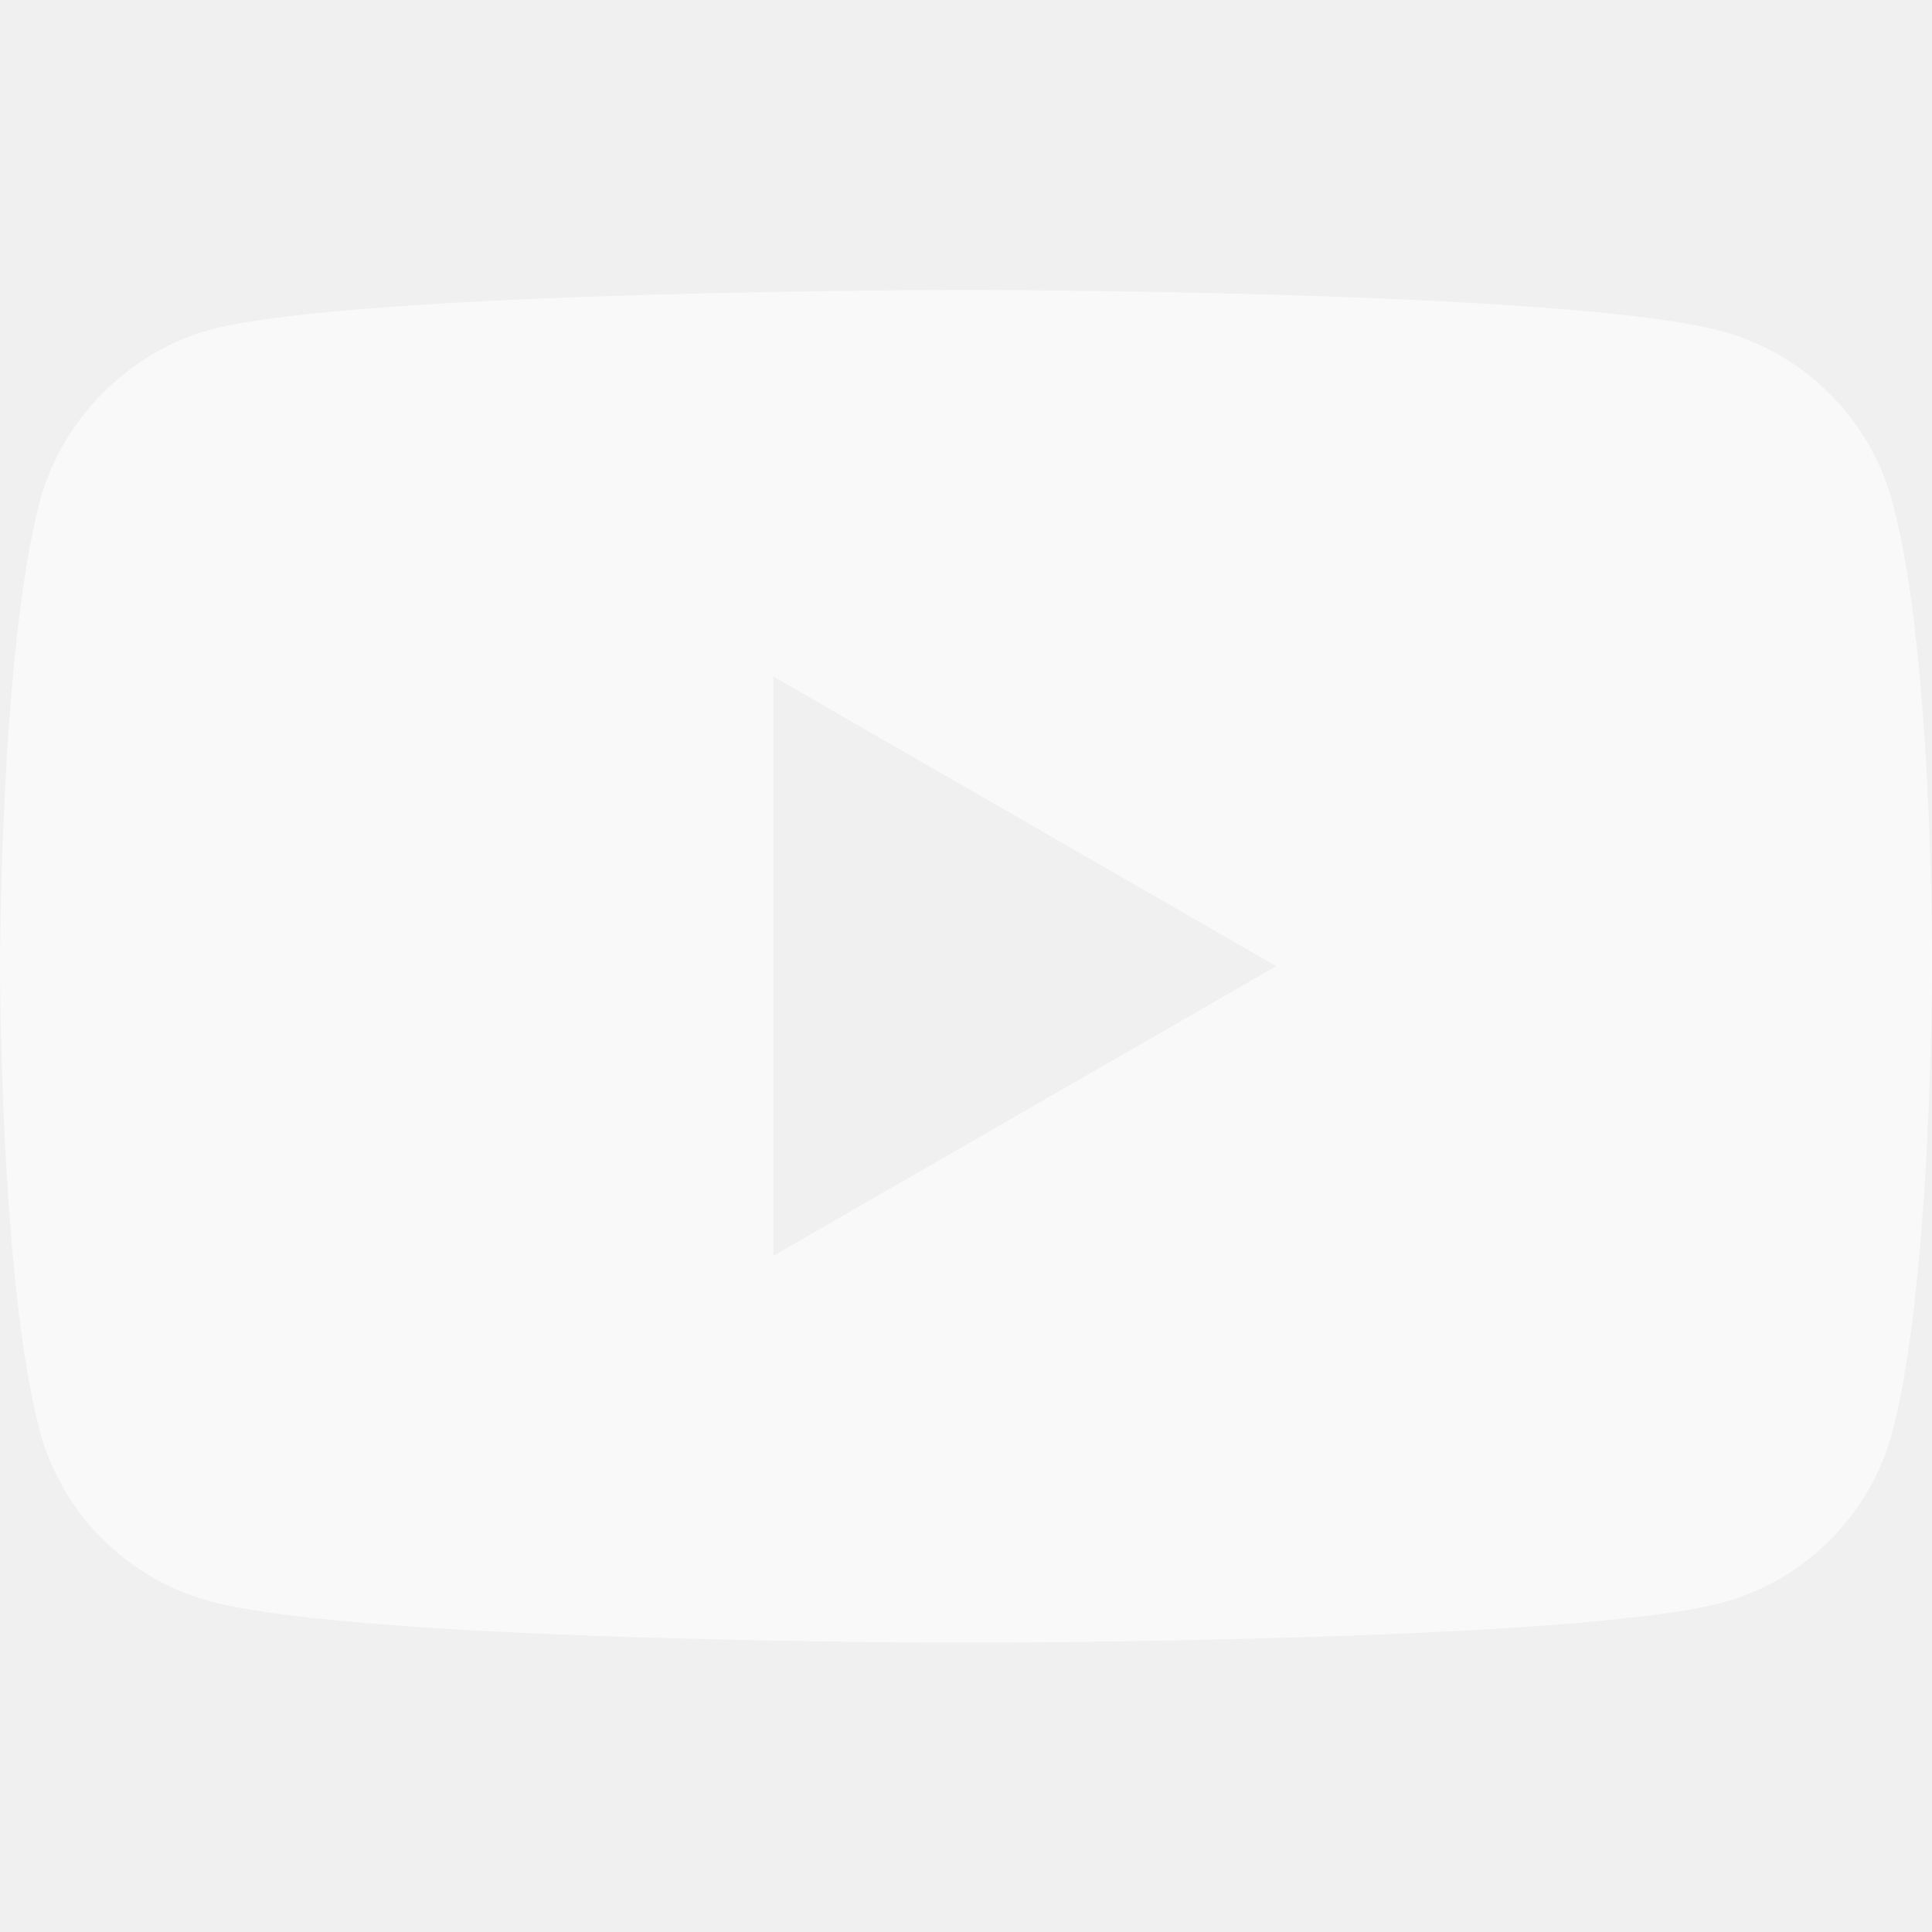
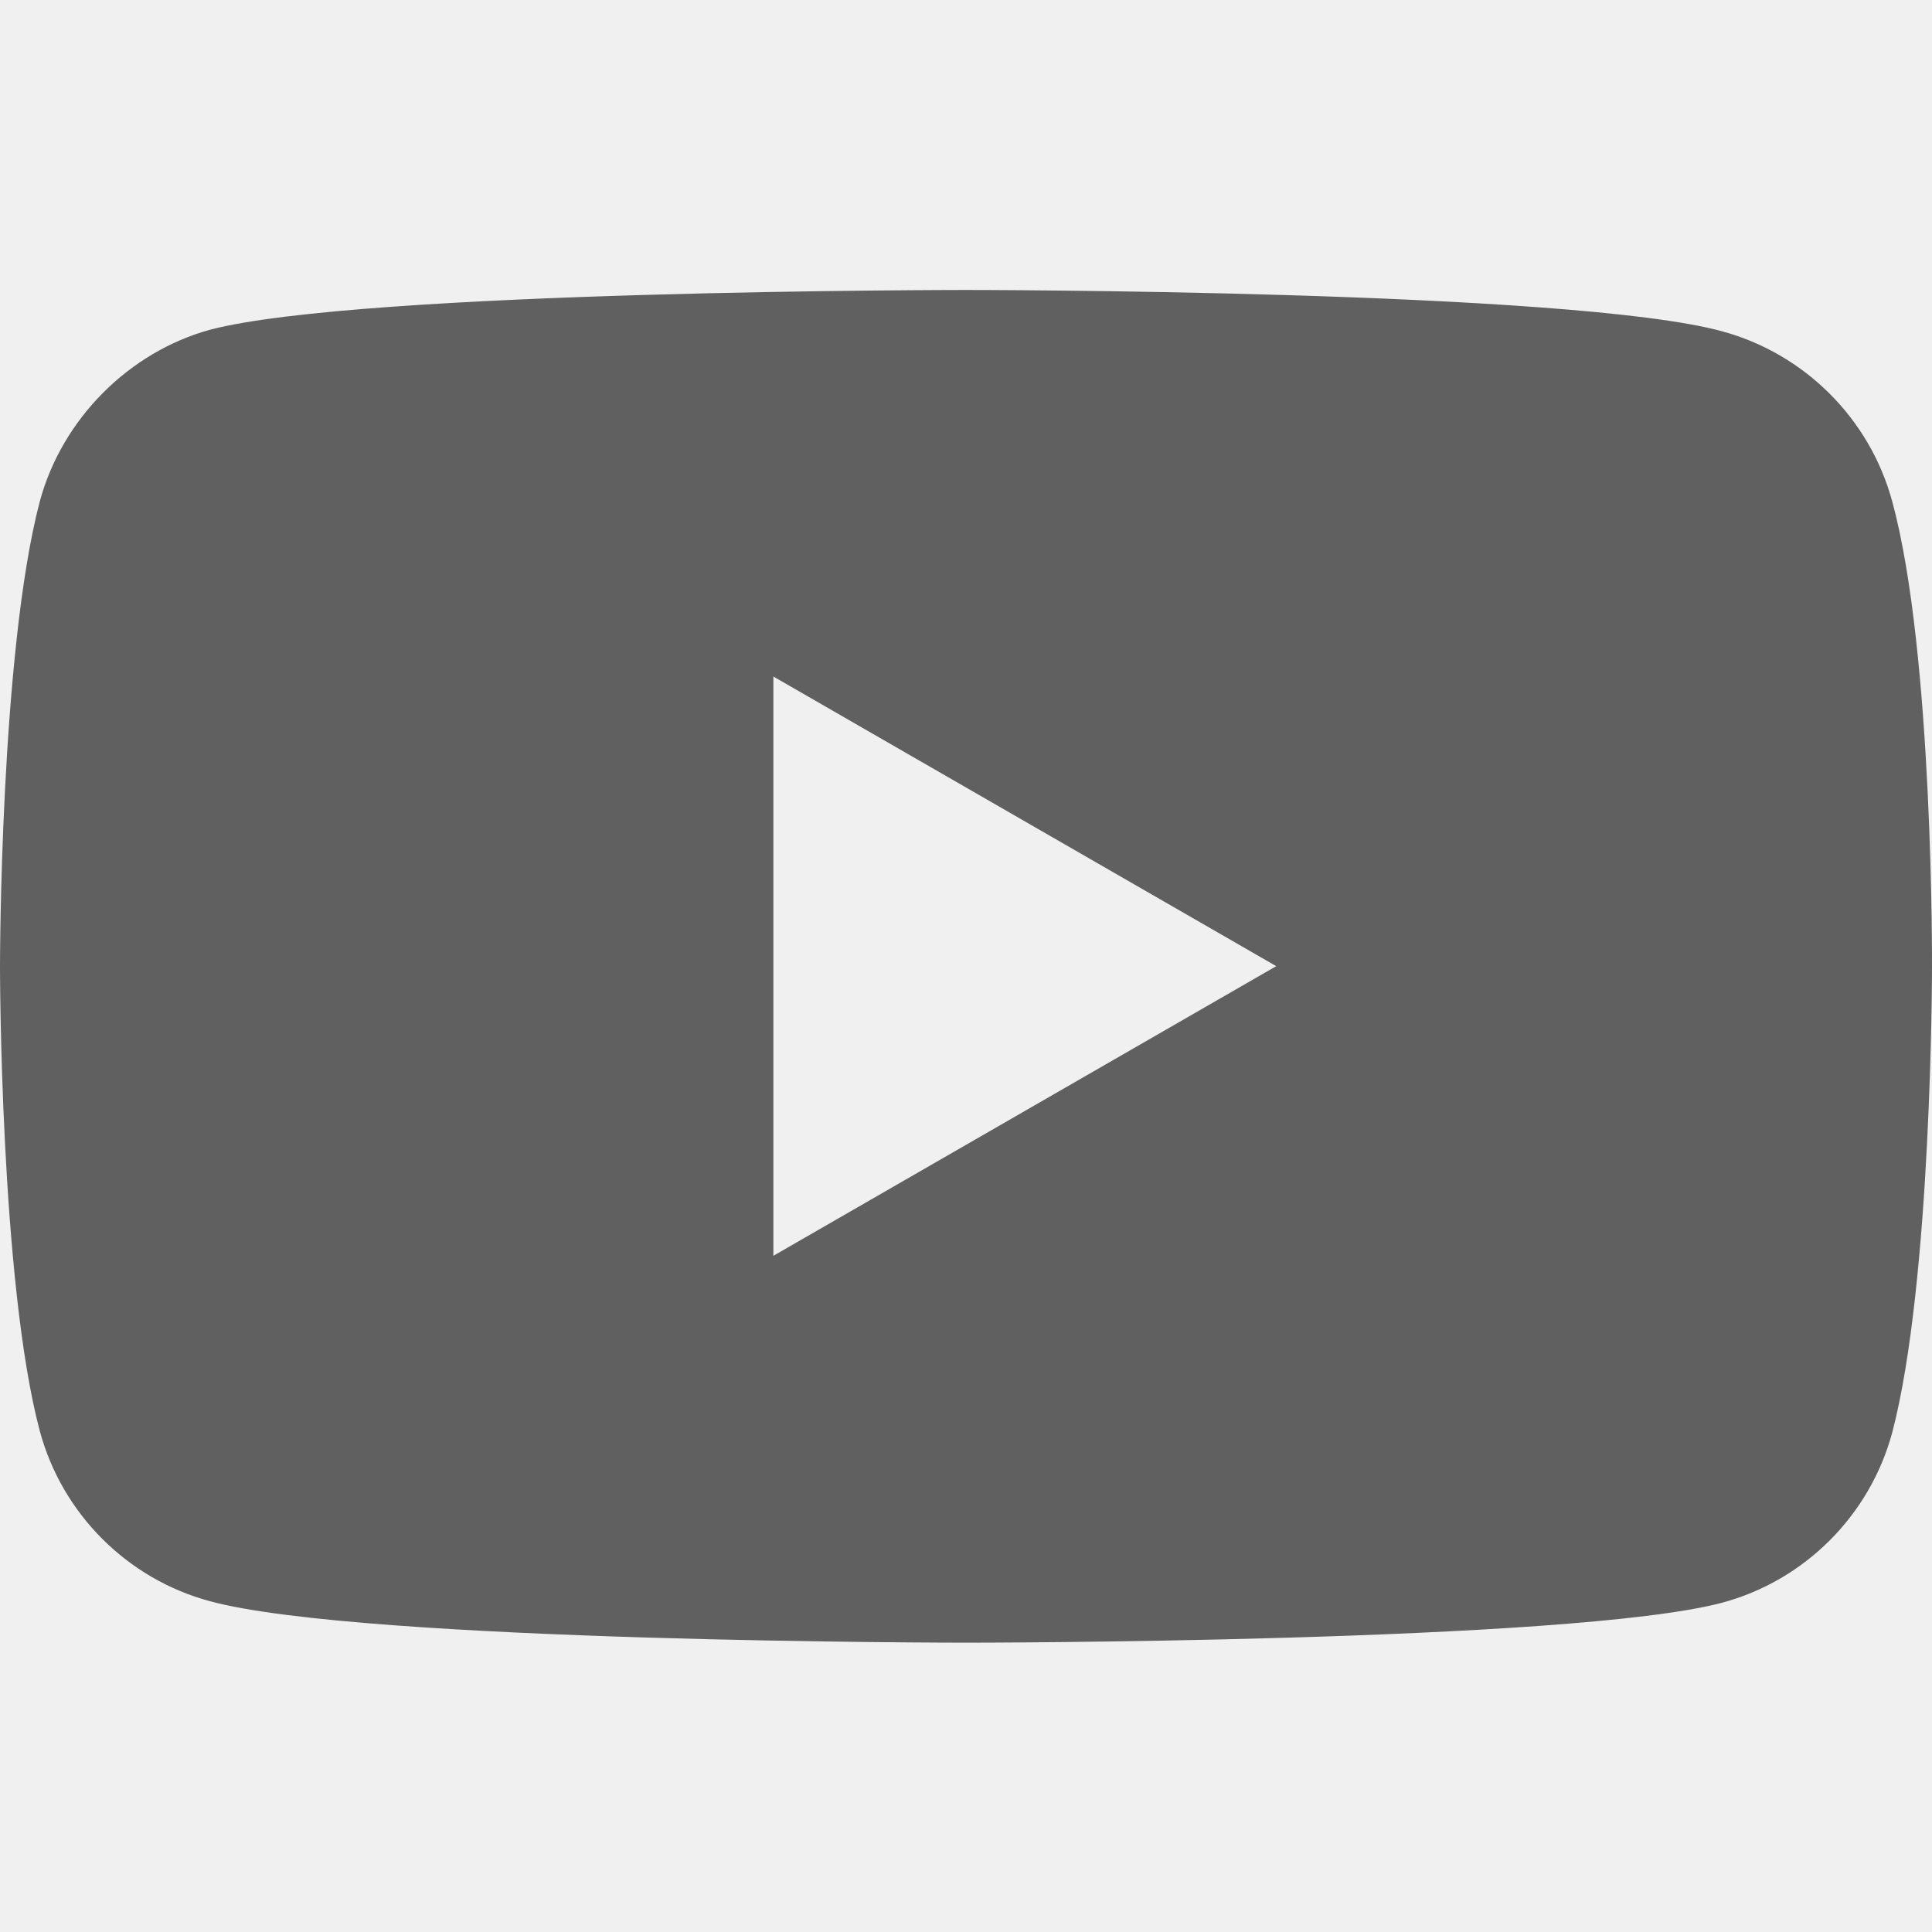
- <svg xmlns="http://www.w3.org/2000/svg" width="24" height="24" viewBox="0 0 24 24" fill="none">
+ <svg xmlns="http://www.w3.org/2000/svg" width="24" height="24" viewBox="0 0 24 24">
  <defs />
  <g opacity="0.6">
-     <path d="M23.506 6.23C23.229 5.203 22.418 4.393 21.391 4.115C19.512 3.602 12 3.602 12 3.602C12 3.602 4.487 3.602 2.609 4.096C1.602 4.373 0.771 5.203 0.494 6.23C0 8.109 0 12.004 0 12.004C0 12.004 0 15.918 0.494 17.775C0.771 18.805 1.581 19.615 2.609 19.891C4.507 20.406 12 20.406 12 20.406C12 20.406 19.512 20.406 21.391 19.91C22.418 19.635 23.229 18.824 23.506 17.795C24 15.918 24 12.023 24 12.023C24 12.023 24.02 8.109 23.506 6.23ZM15.854 12.002L9.607 15.6L9.607 8.404L15.854 12.002Z" clip-rule="evenodd" fill="#FFFFFF" fill-opacity="1" fill-rule="evenodd" />
+     <path d="M23.506 6.23C23.229 5.203 22.418 4.393 21.391 4.115C19.512 3.602 12 3.602 12 3.602C12 3.602 4.487 3.602 2.609 4.096C1.602 4.373 0.771 5.203 0.494 6.23C0 8.109 0 12.004 0 12.004C0 12.004 0 15.918 0.494 17.775C0.771 18.805 1.581 19.615 2.609 19.891C4.507 20.406 12 20.406 12 20.406C12 20.406 19.512 20.406 21.391 19.91C22.418 19.635 23.229 18.824 23.506 17.795C24 15.918 24 12.023 24 12.023C24 12.023 24.02 8.109 23.506 6.23ZM15.854 12.002L9.607 15.6L9.607 8.404L15.854 12.002Z" clip-rule="evenodd" fill-opacity="1" fill-rule="evenodd" />
  </g>
</svg>
